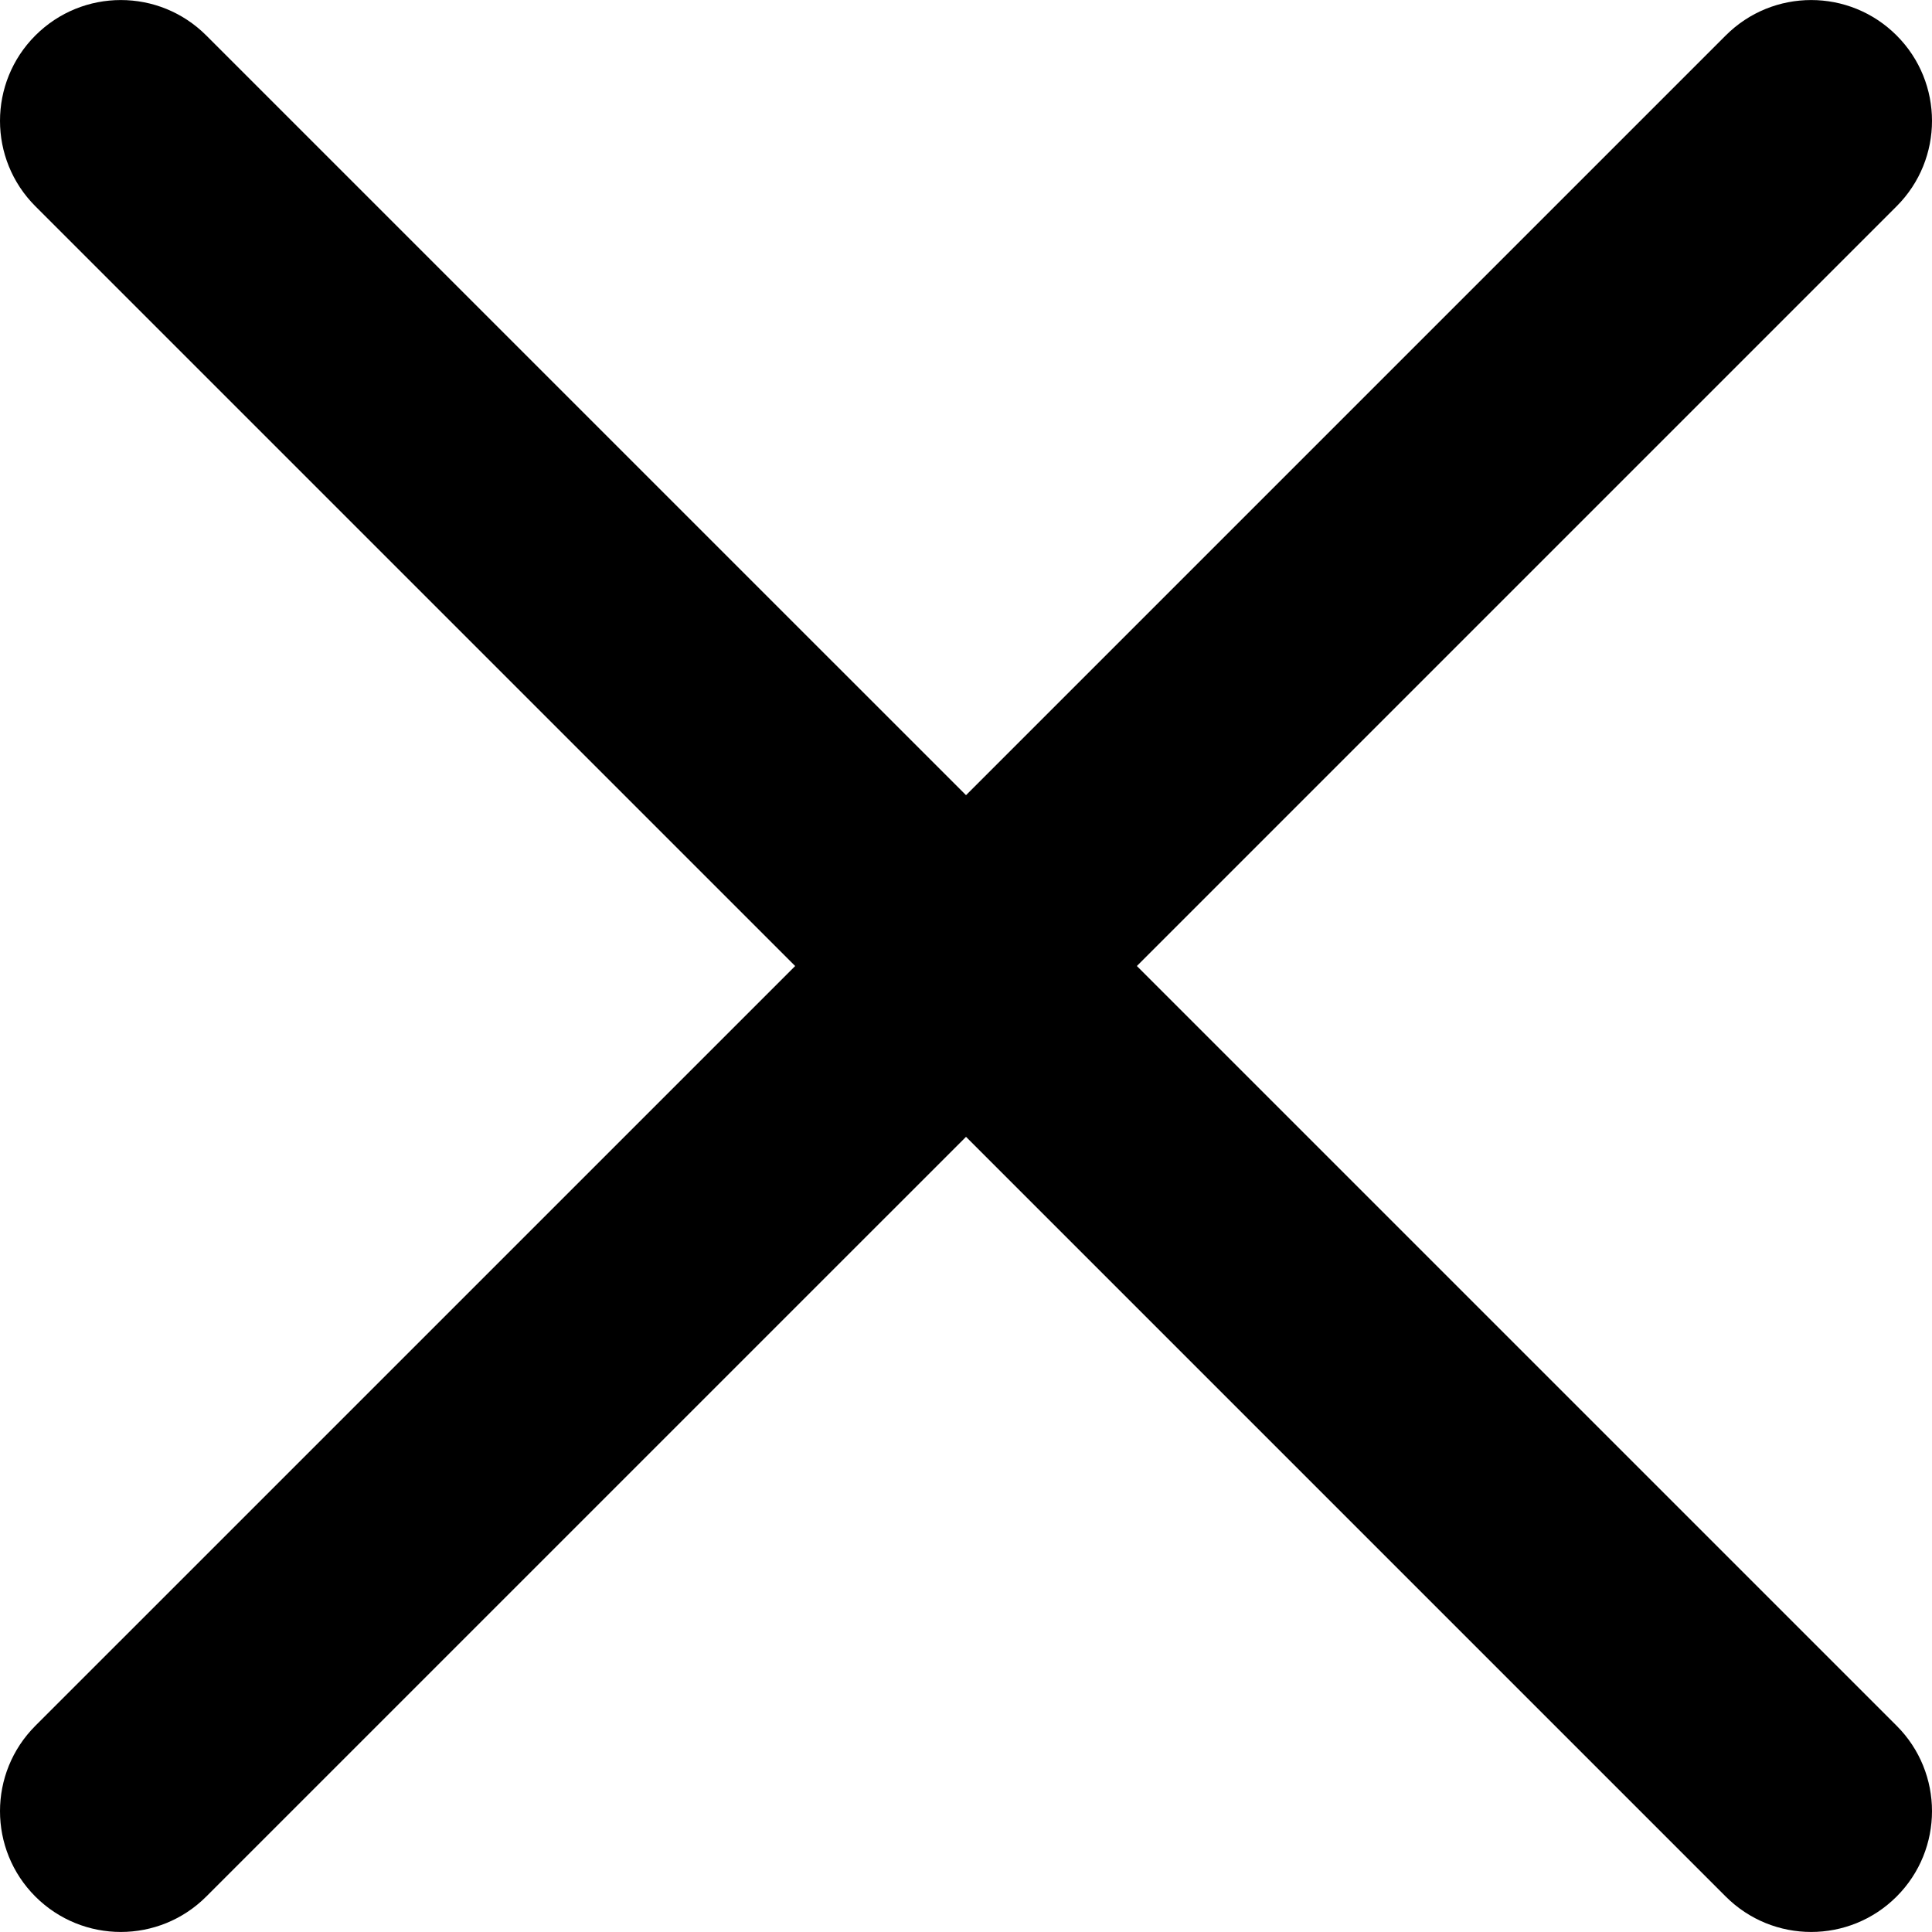
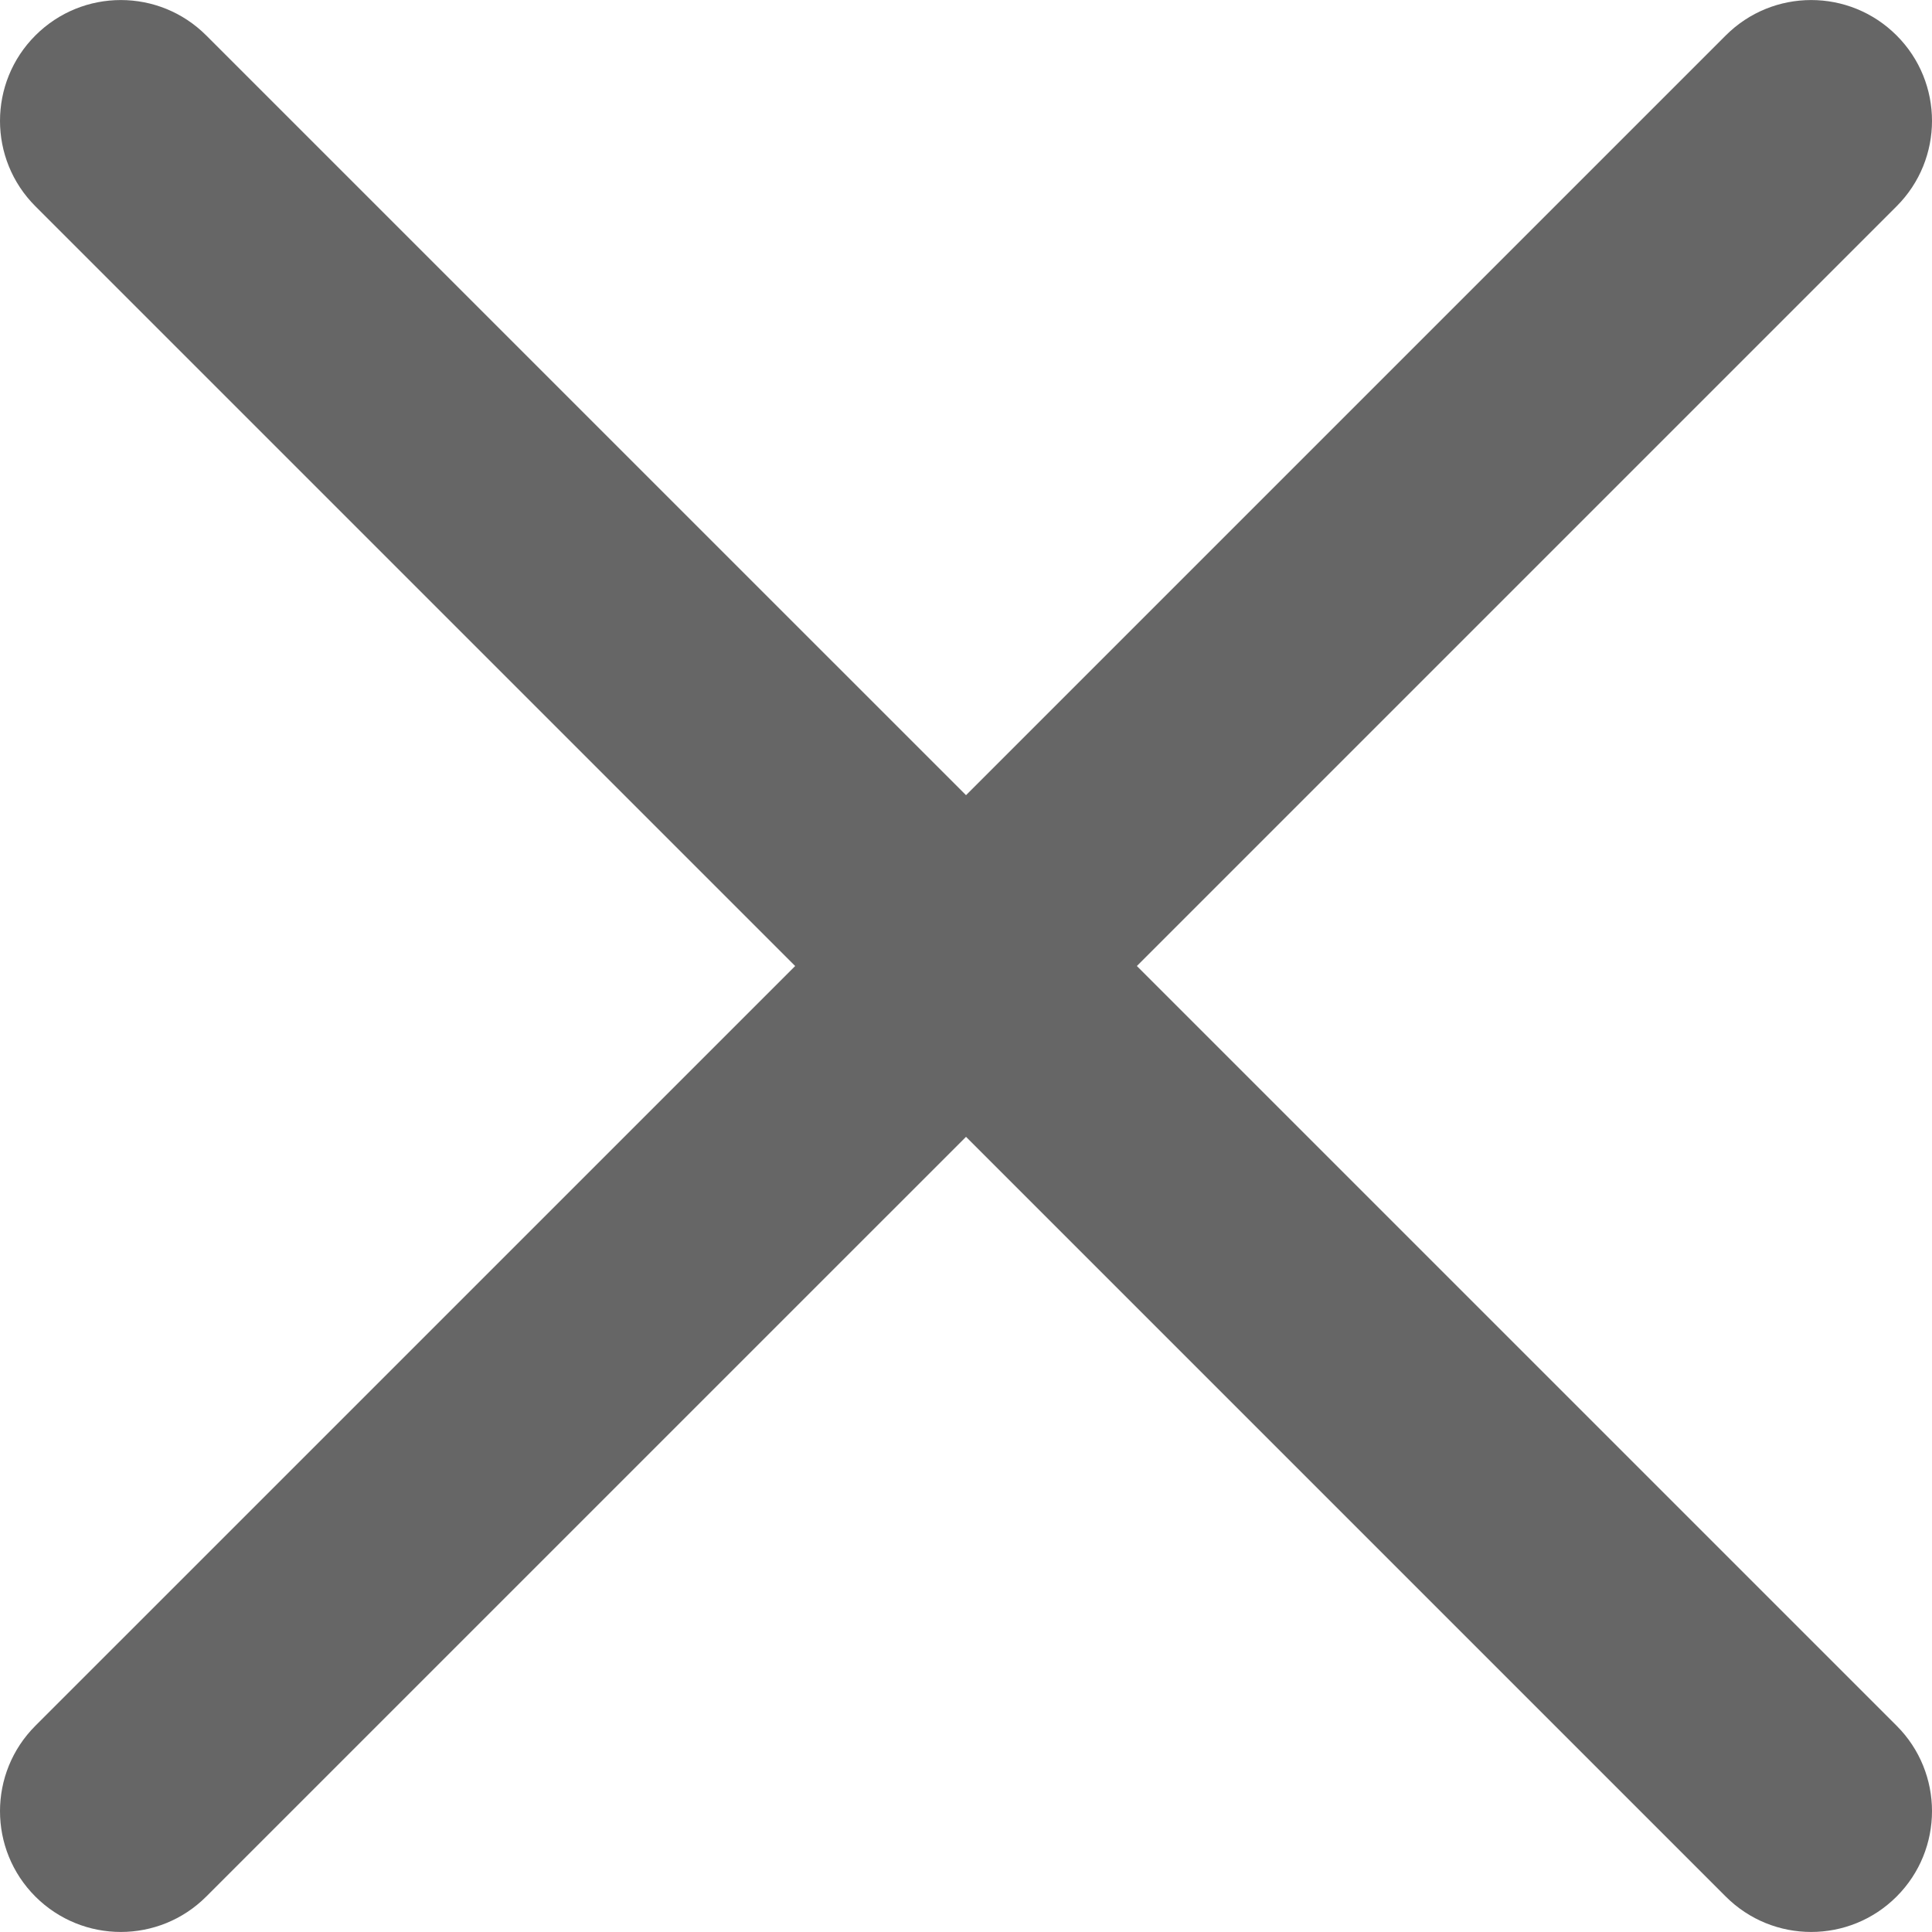
<svg xmlns="http://www.w3.org/2000/svg" version="1.1" id="Capa_1" x="0px" y="0px" viewBox="0 0 47.971 47.971" style="enable-background:new 0 0 47.971 47.971;" xml:space="preserve" width="512px" height="512px">
  <g>
-     <path d="M28.228,23.986L47.092,5.122c1.172-1.171,1.172-3.071,0-4.242c-1.172-1.172-3.07-1.172-4.242,0L23.986,19.744L5.121,0.88   c-1.172-1.172-3.07-1.172-4.242,0c-1.172,1.171-1.172,3.071,0,4.242l18.865,18.864L0.879,42.85c-1.172,1.171-1.172,3.071,0,4.242   C1.465,47.677,2.233,47.97,3,47.97s1.535-0.293,2.121-0.879l18.865-18.864L42.85,47.091c0.586,0.586,1.354,0.879,2.121,0.879   s1.535-0.293,2.121-0.879c1.172-1.171,1.172-3.071,0-4.242L28.228,23.986z" />
+     <path fill="#666" d="M28.228,23.986L47.092,5.122c1.172-1.171,1.172-3.071,0-4.242c-1.172-1.172-3.07-1.172-4.242,0L23.986,19.744L5.121,0.88   c-1.172-1.172-3.07-1.172-4.242,0c-1.172,1.171-1.172,3.071,0,4.242l18.865,18.864L0.879,42.85c-1.172,1.171-1.172,3.071,0,4.242   C1.465,47.677,2.233,47.97,3,47.97s1.535-0.293,2.121-0.879l18.865-18.864L42.85,47.091c0.586,0.586,1.354,0.879,2.121,0.879   s1.535-0.293,2.121-0.879c1.172-1.171,1.172-3.071,0-4.242L28.228,23.986z" />
  </g>
  <g>
</g>
  <g>
</g>
  <g>
</g>
  <g>
</g>
  <g>
</g>
  <g>
</g>
  <g>
</g>
  <g>
</g>
  <g>
</g>
  <g>
</g>
  <g>
</g>
  <g>
</g>
  <g>
</g>
  <g>
</g>
  <g>
</g>
</svg>
